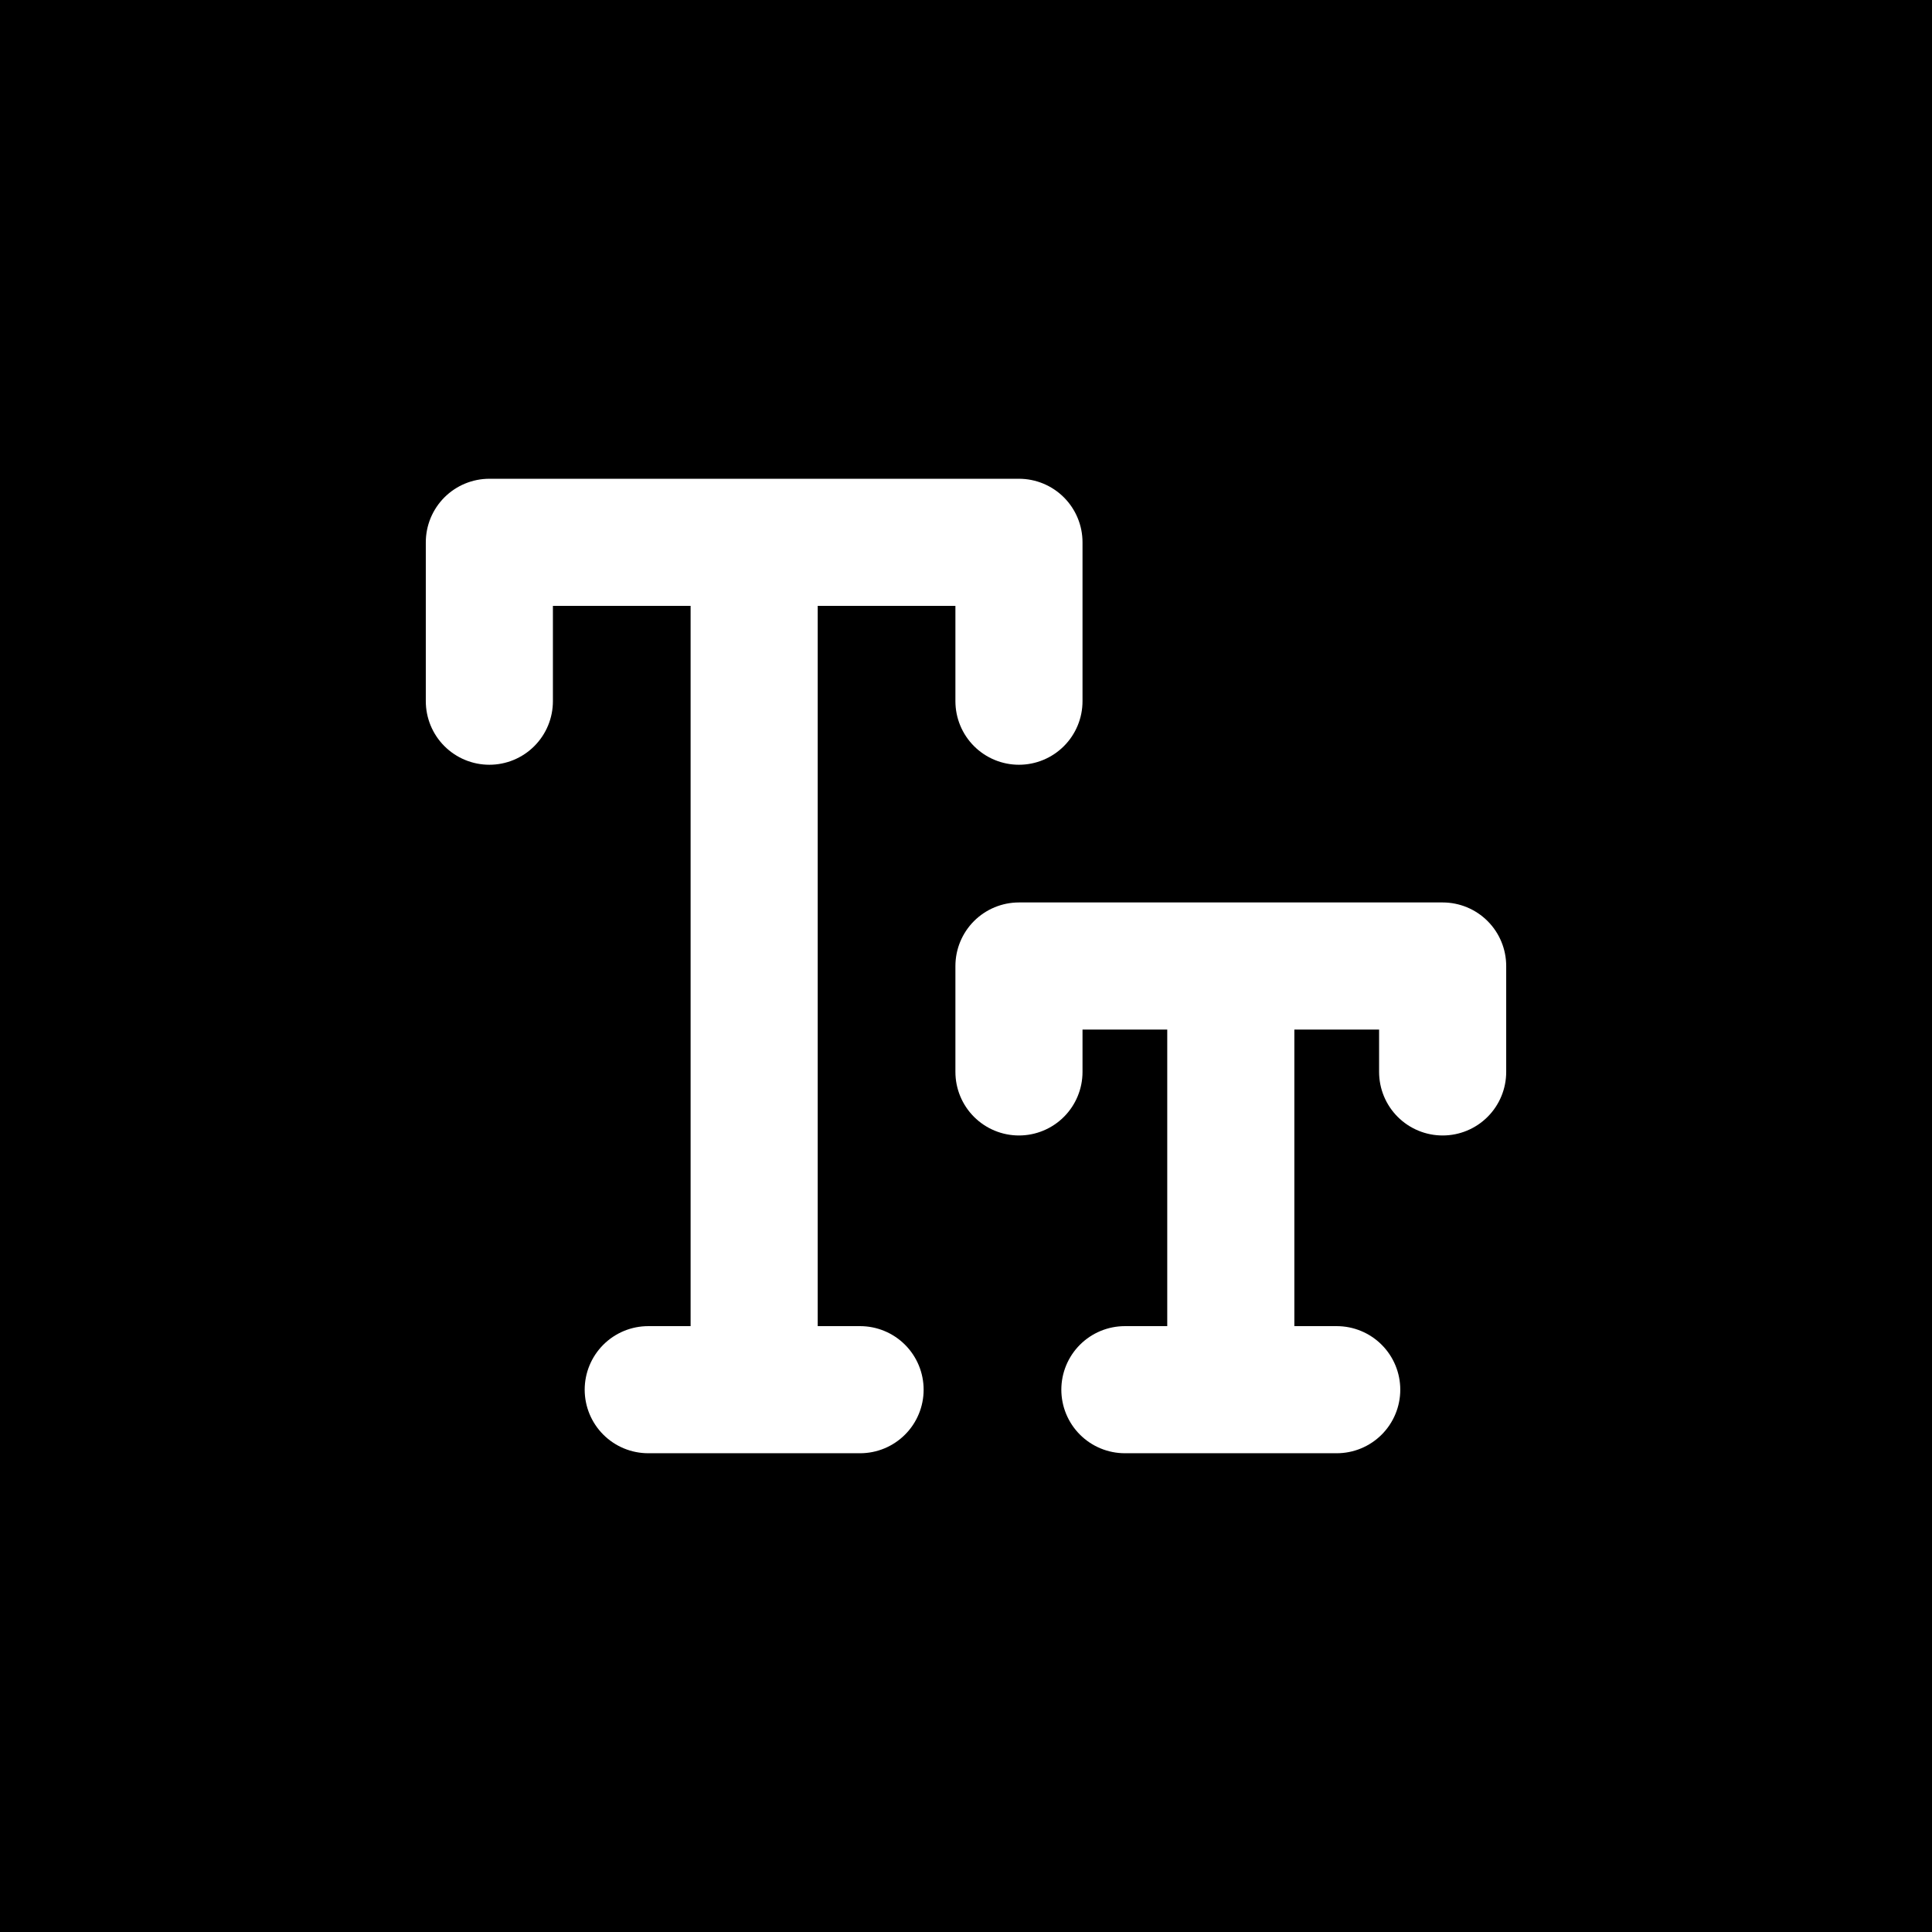
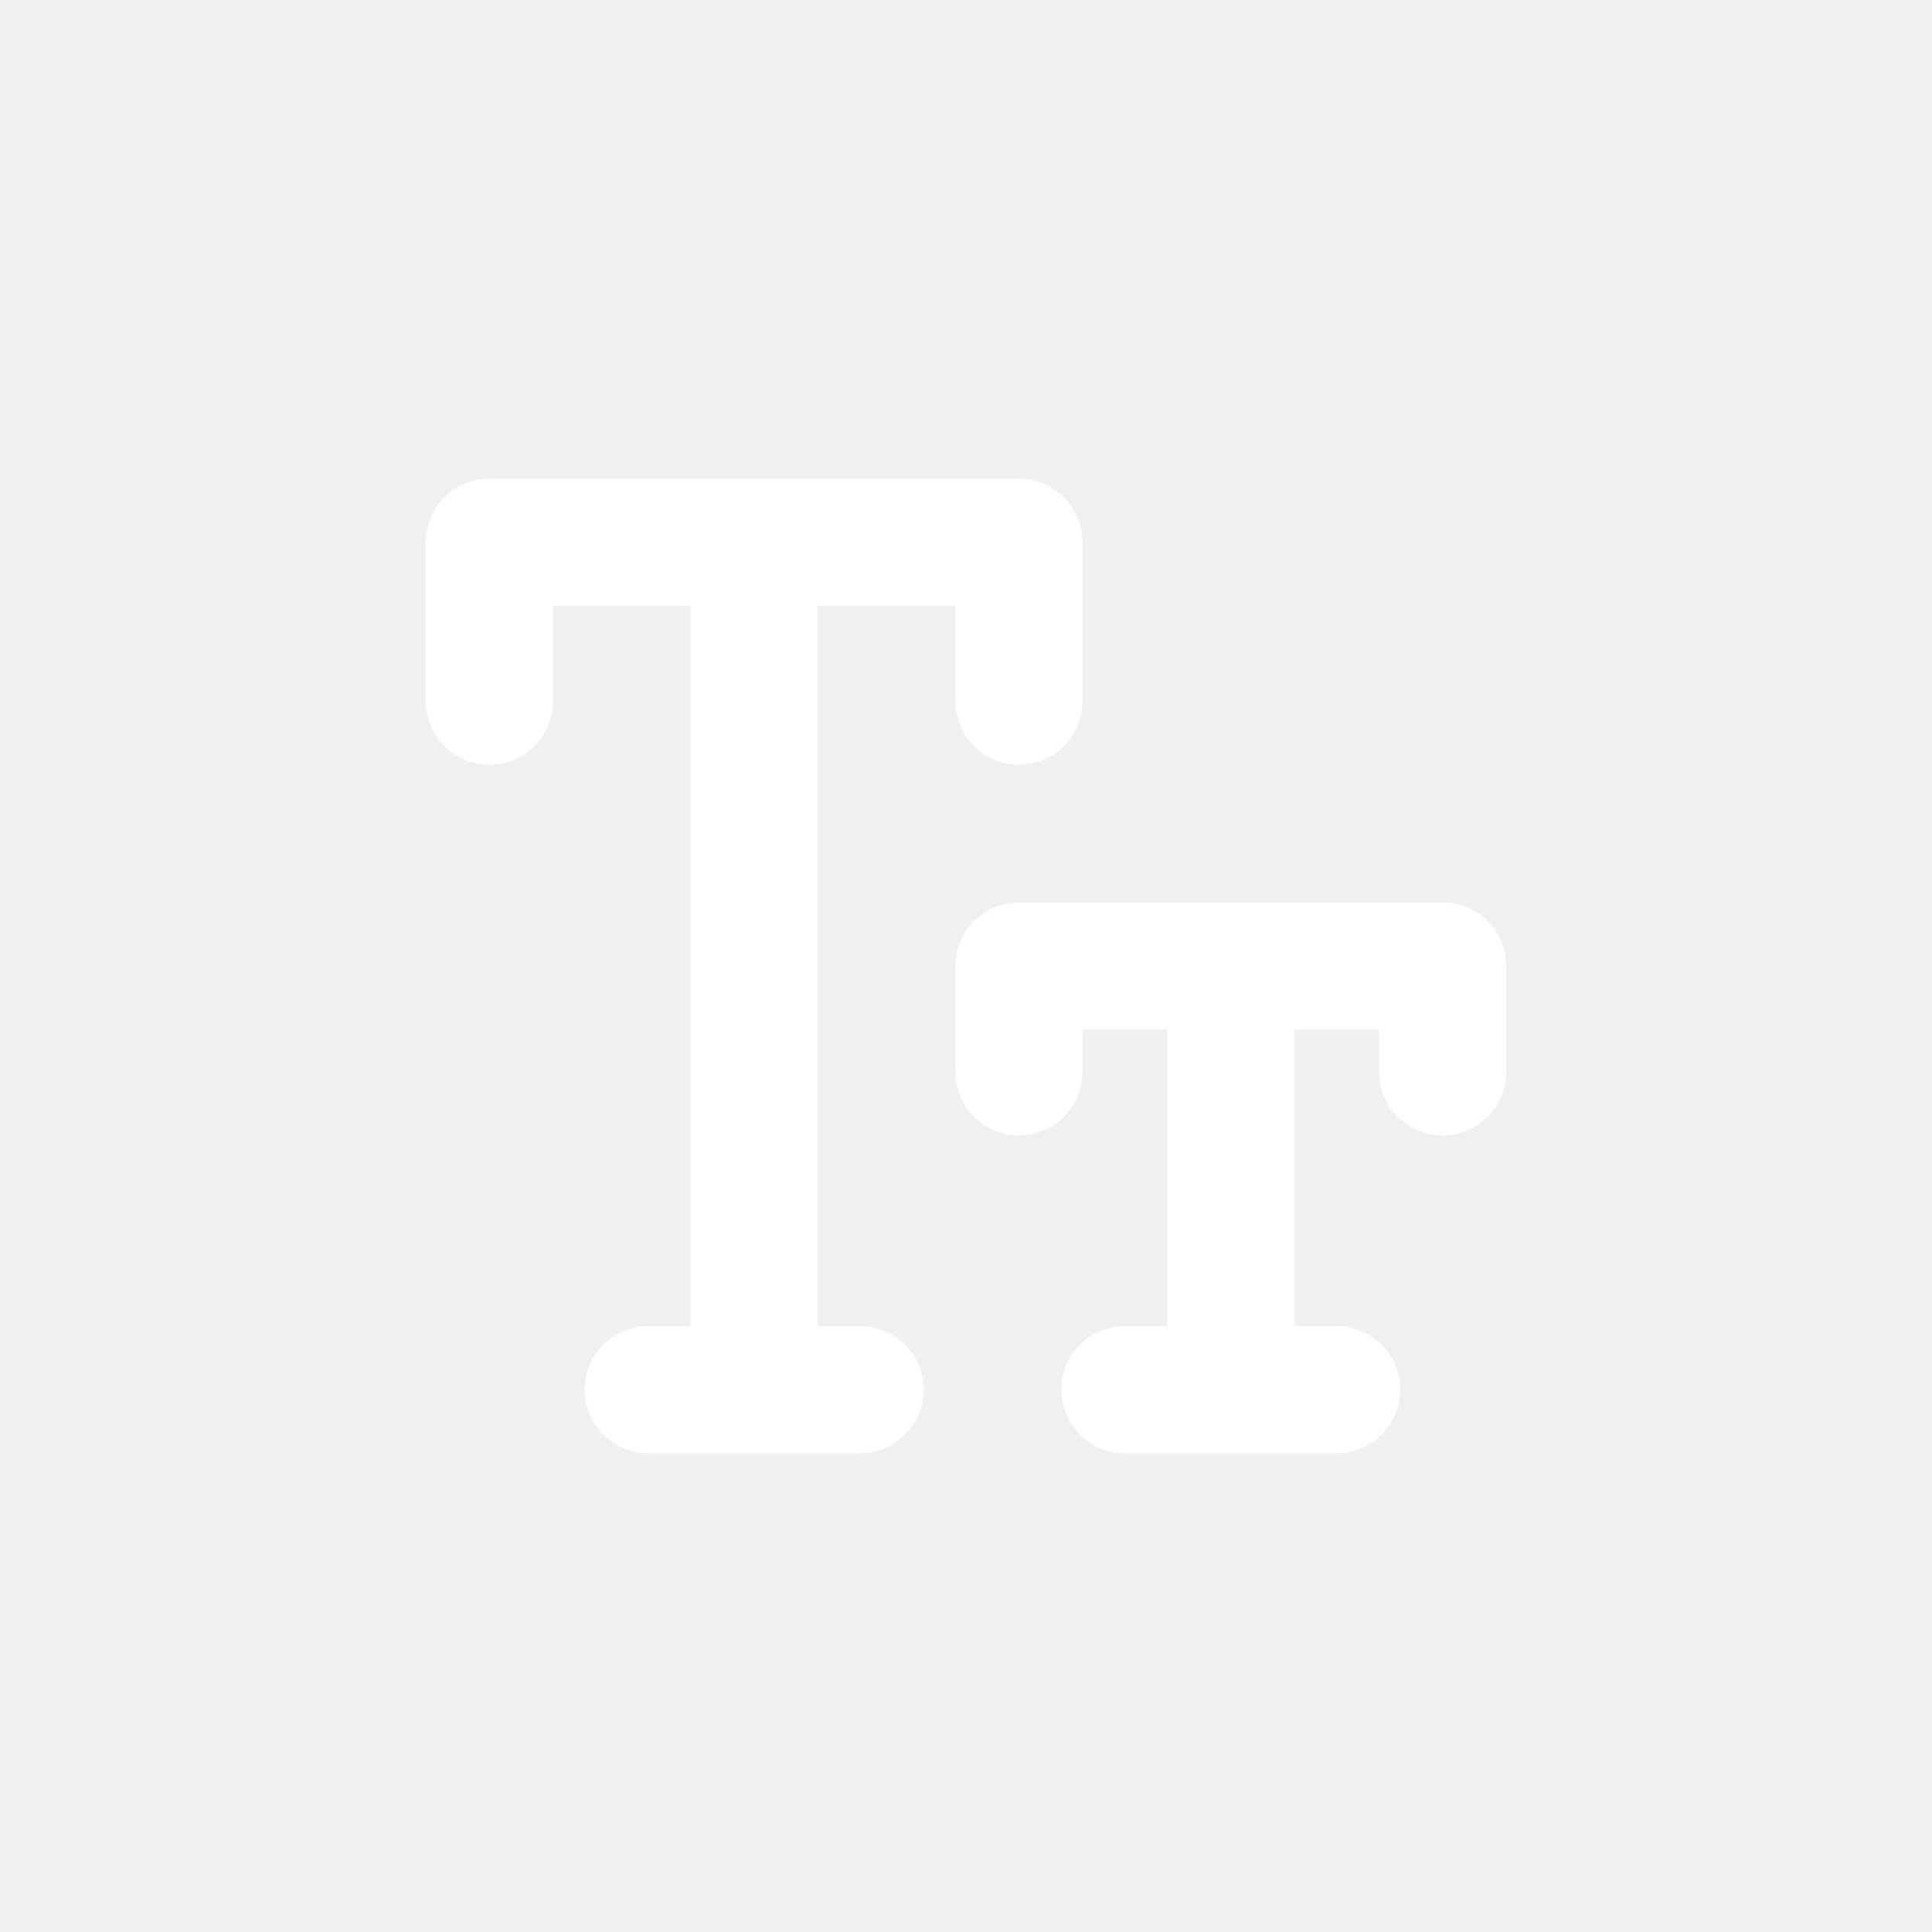
- <svg xmlns="http://www.w3.org/2000/svg" width="800px" height="800px" viewBox="-6.24 -6.24 36.48 36.48" fill="none" stroke="#ffffff">
-   <g id="SVGRepo_bgCarrier" stroke-width="0">
-     <rect x="-6.24" y="-6.24" width="36.48" height="36.48" rx="0" fill="#000000" strokewidth="0" />
-   </g>
-   <g id="SVGRepo_tracerCarrier" stroke-linecap="round" stroke-linejoin="round" />
-   <g id="SVGRepo_iconCarrier">
-     <path d="M8 4V20M17 12V20M6 20H10M15 20H19M13 7V4H3V7M21 14V12H13V14" stroke="#ffffff" stroke-width="2.4" stroke-linecap="round" stroke-linejoin="round" />
+ <svg xmlns="http://www.w3.org/2000/svg" id="Layer_1" data-name="Layer 1" viewBox="0 0 800 800">
+   <defs>
+     <style>
+       .cls-1 {
+         fill: none;
+         stroke: #fff;
+         stroke-linecap: round;
+         stroke-linejoin: round;
+         stroke-width: 52.63px;
+       }
+     </style>
+   </defs>
+   <g id="SVGRepo_iconCarrier" data-name="SVGRepo iconCarrier">
+     <path class="cls-1" d="m312.28,224.56v350.88m197.37-175.44v175.44m-241.23,0h87.72m109.65,0h87.72m-131.58-285.09v-65.79h-219.3v65.79m394.74,153.51v-43.86h-175.44v43.86" />
  </g>
</svg>
